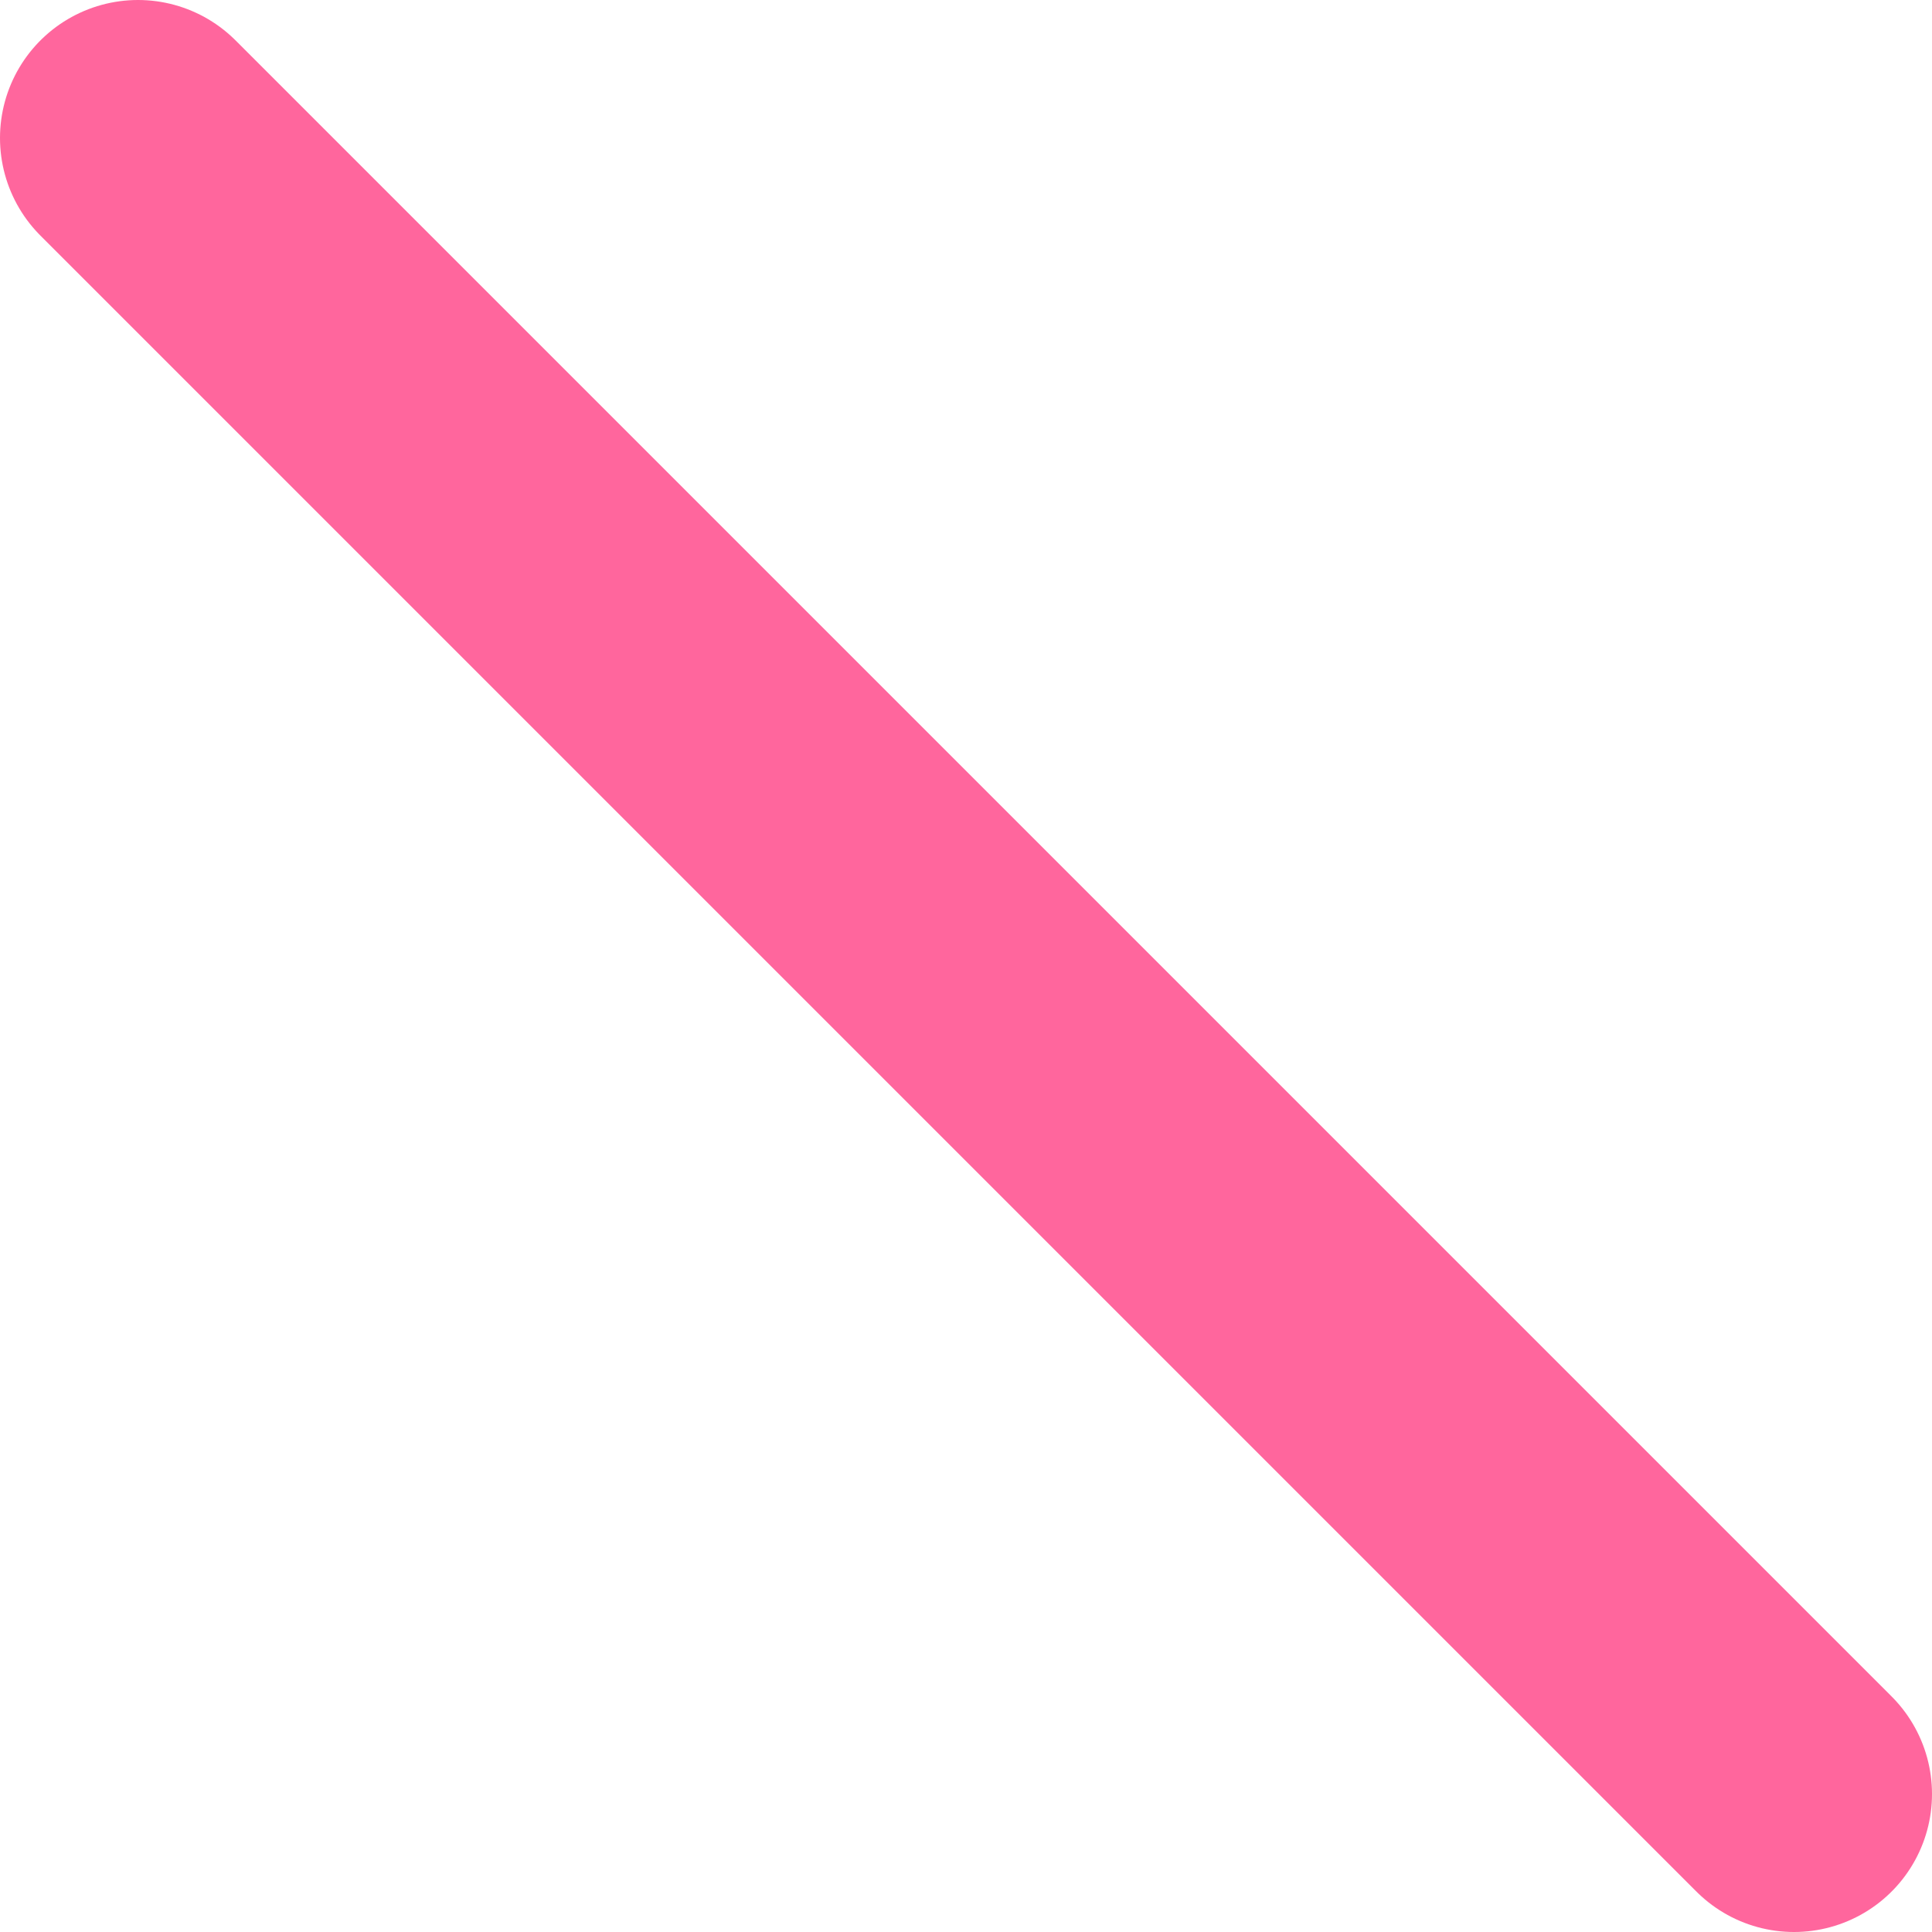
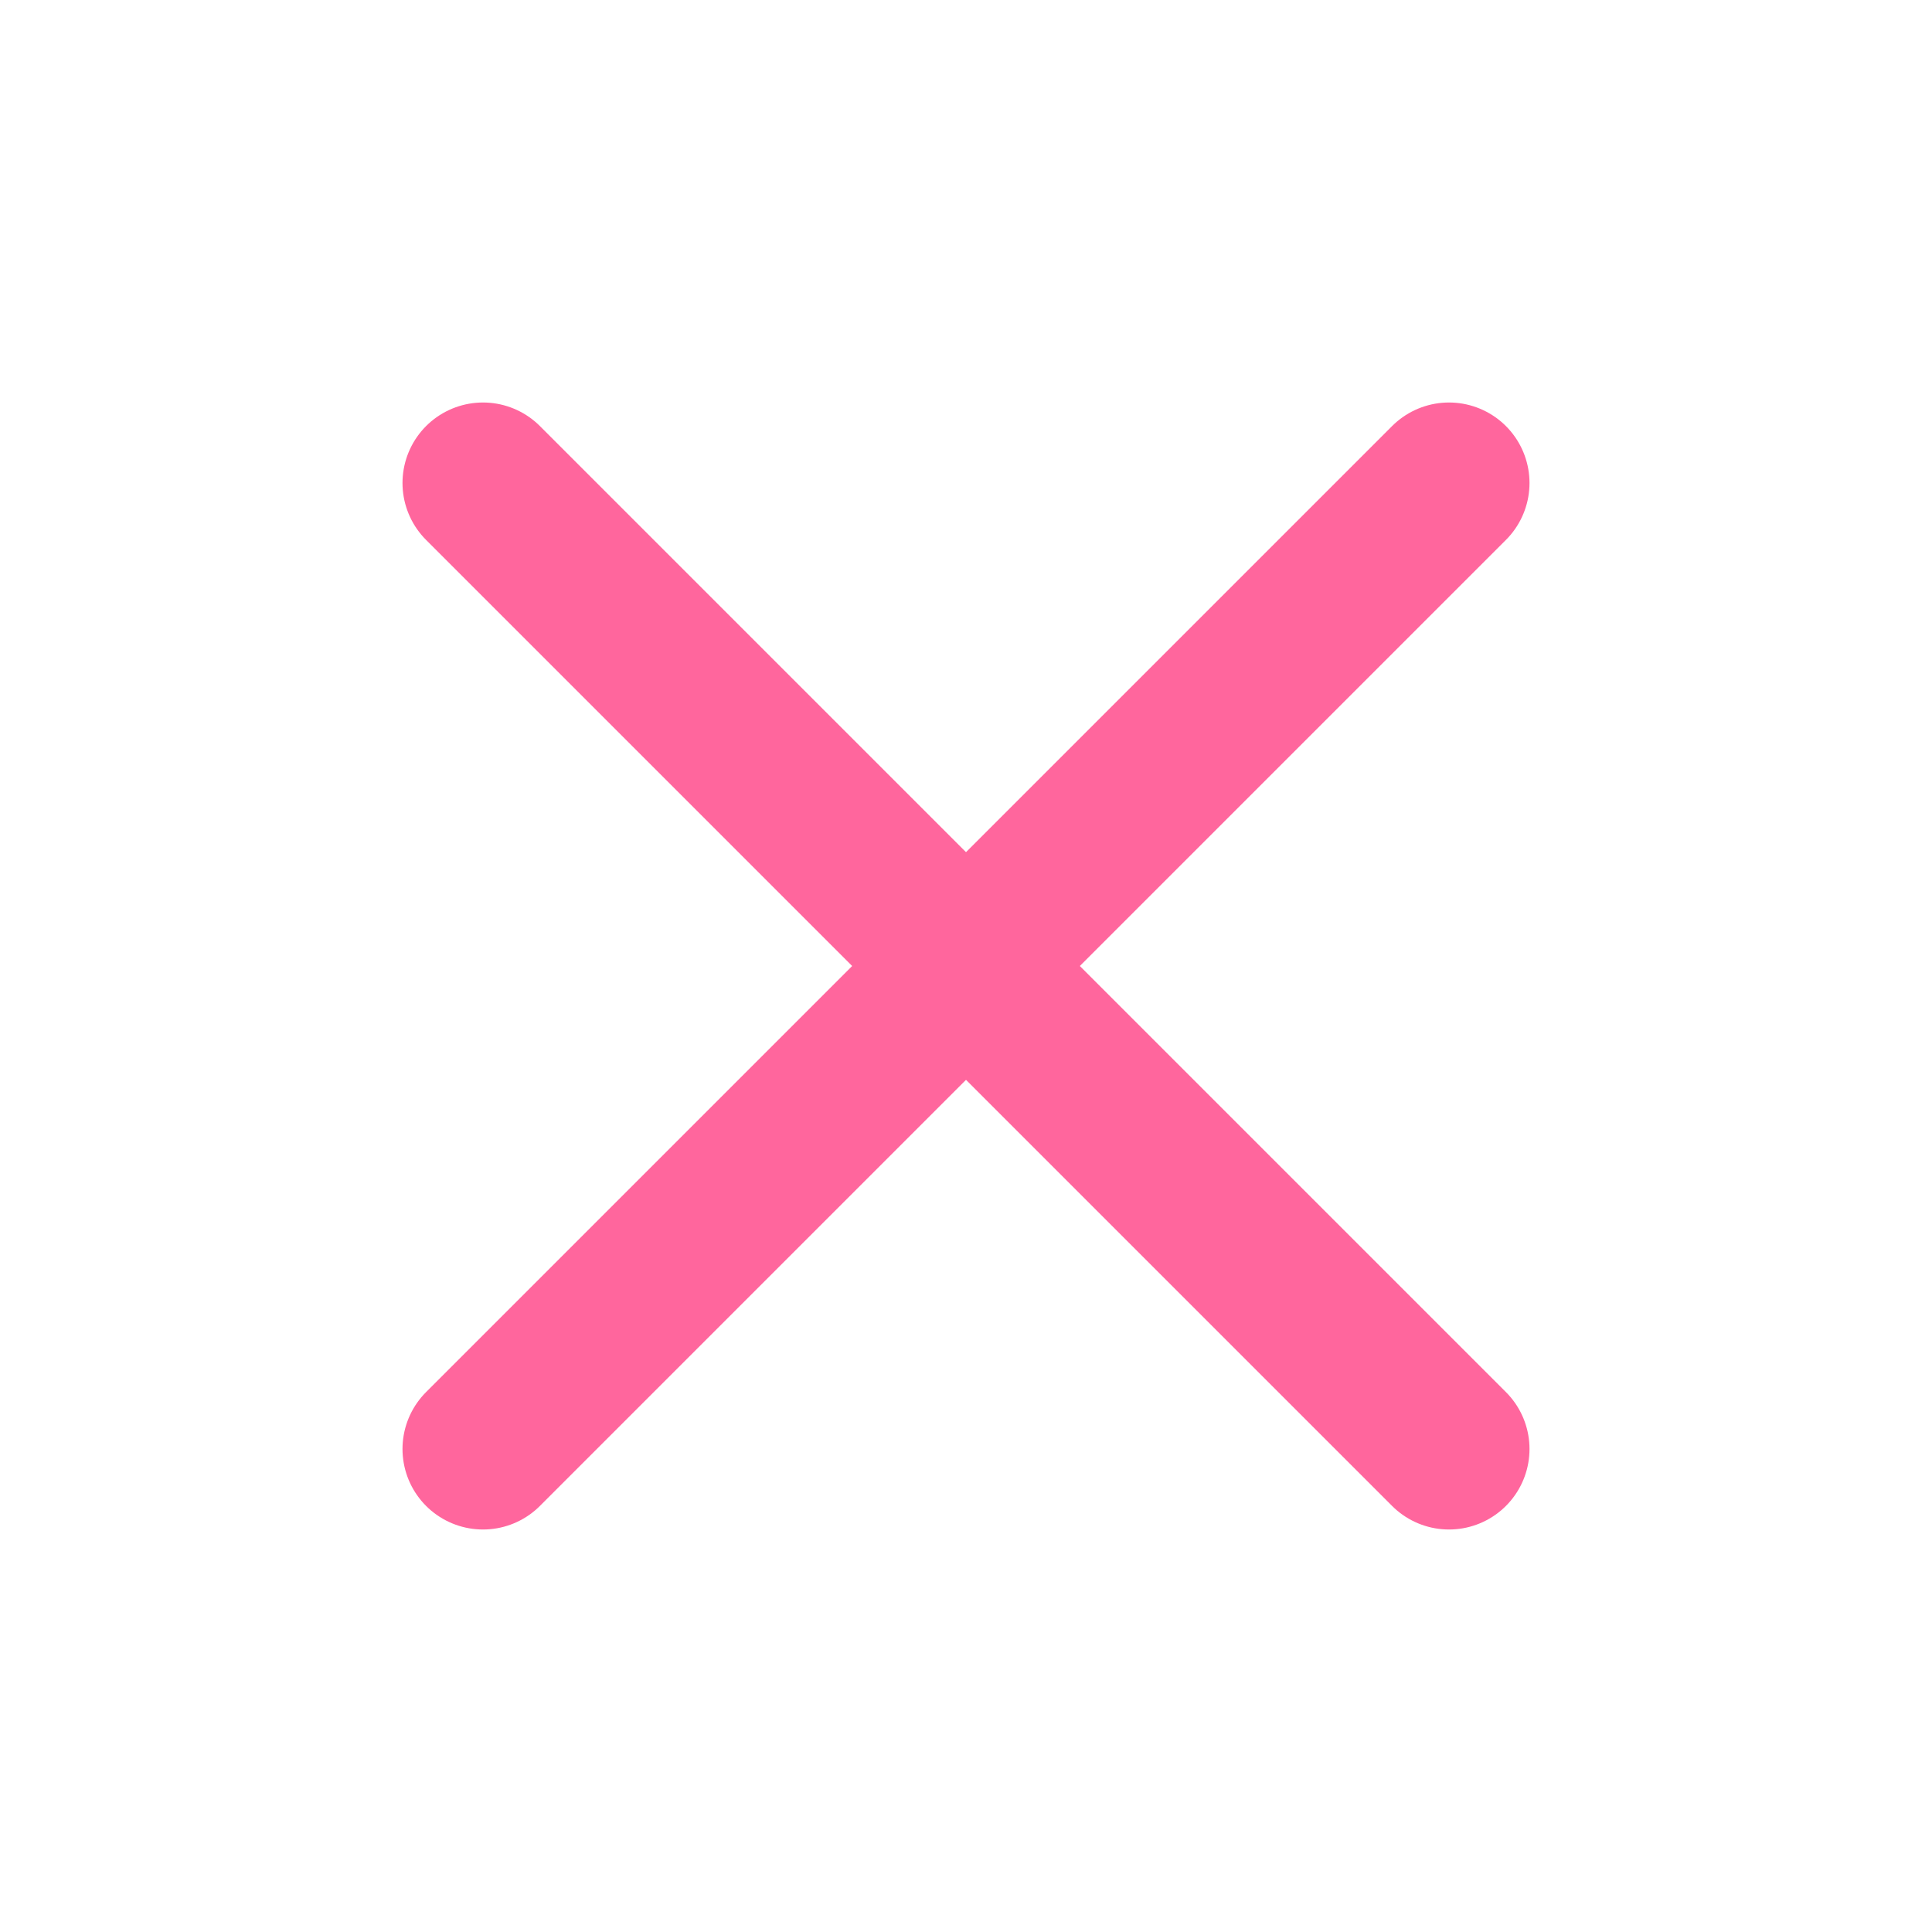
- <svg xmlns="http://www.w3.org/2000/svg" width="14" height="14" viewBox="0 0 14 14" fill="none">
-   <path d="M1 1L13 13" stroke="#FF669D" stroke-width="2" stroke-linecap="round" stroke-linejoin="round" />
+ <svg xmlns="http://www.w3.org/2000/svg" width="24" height="24" viewBox="0 0 24 24" fill="none">
+   <path d="M18 6L6 18" stroke="#FF669D" stroke-width="2" stroke-linecap="round" stroke-linejoin="round" />
+   <path d="M6 6L18 18" stroke="#FF669D" stroke-width="2" stroke-linecap="round" stroke-linejoin="round" />
</svg>
